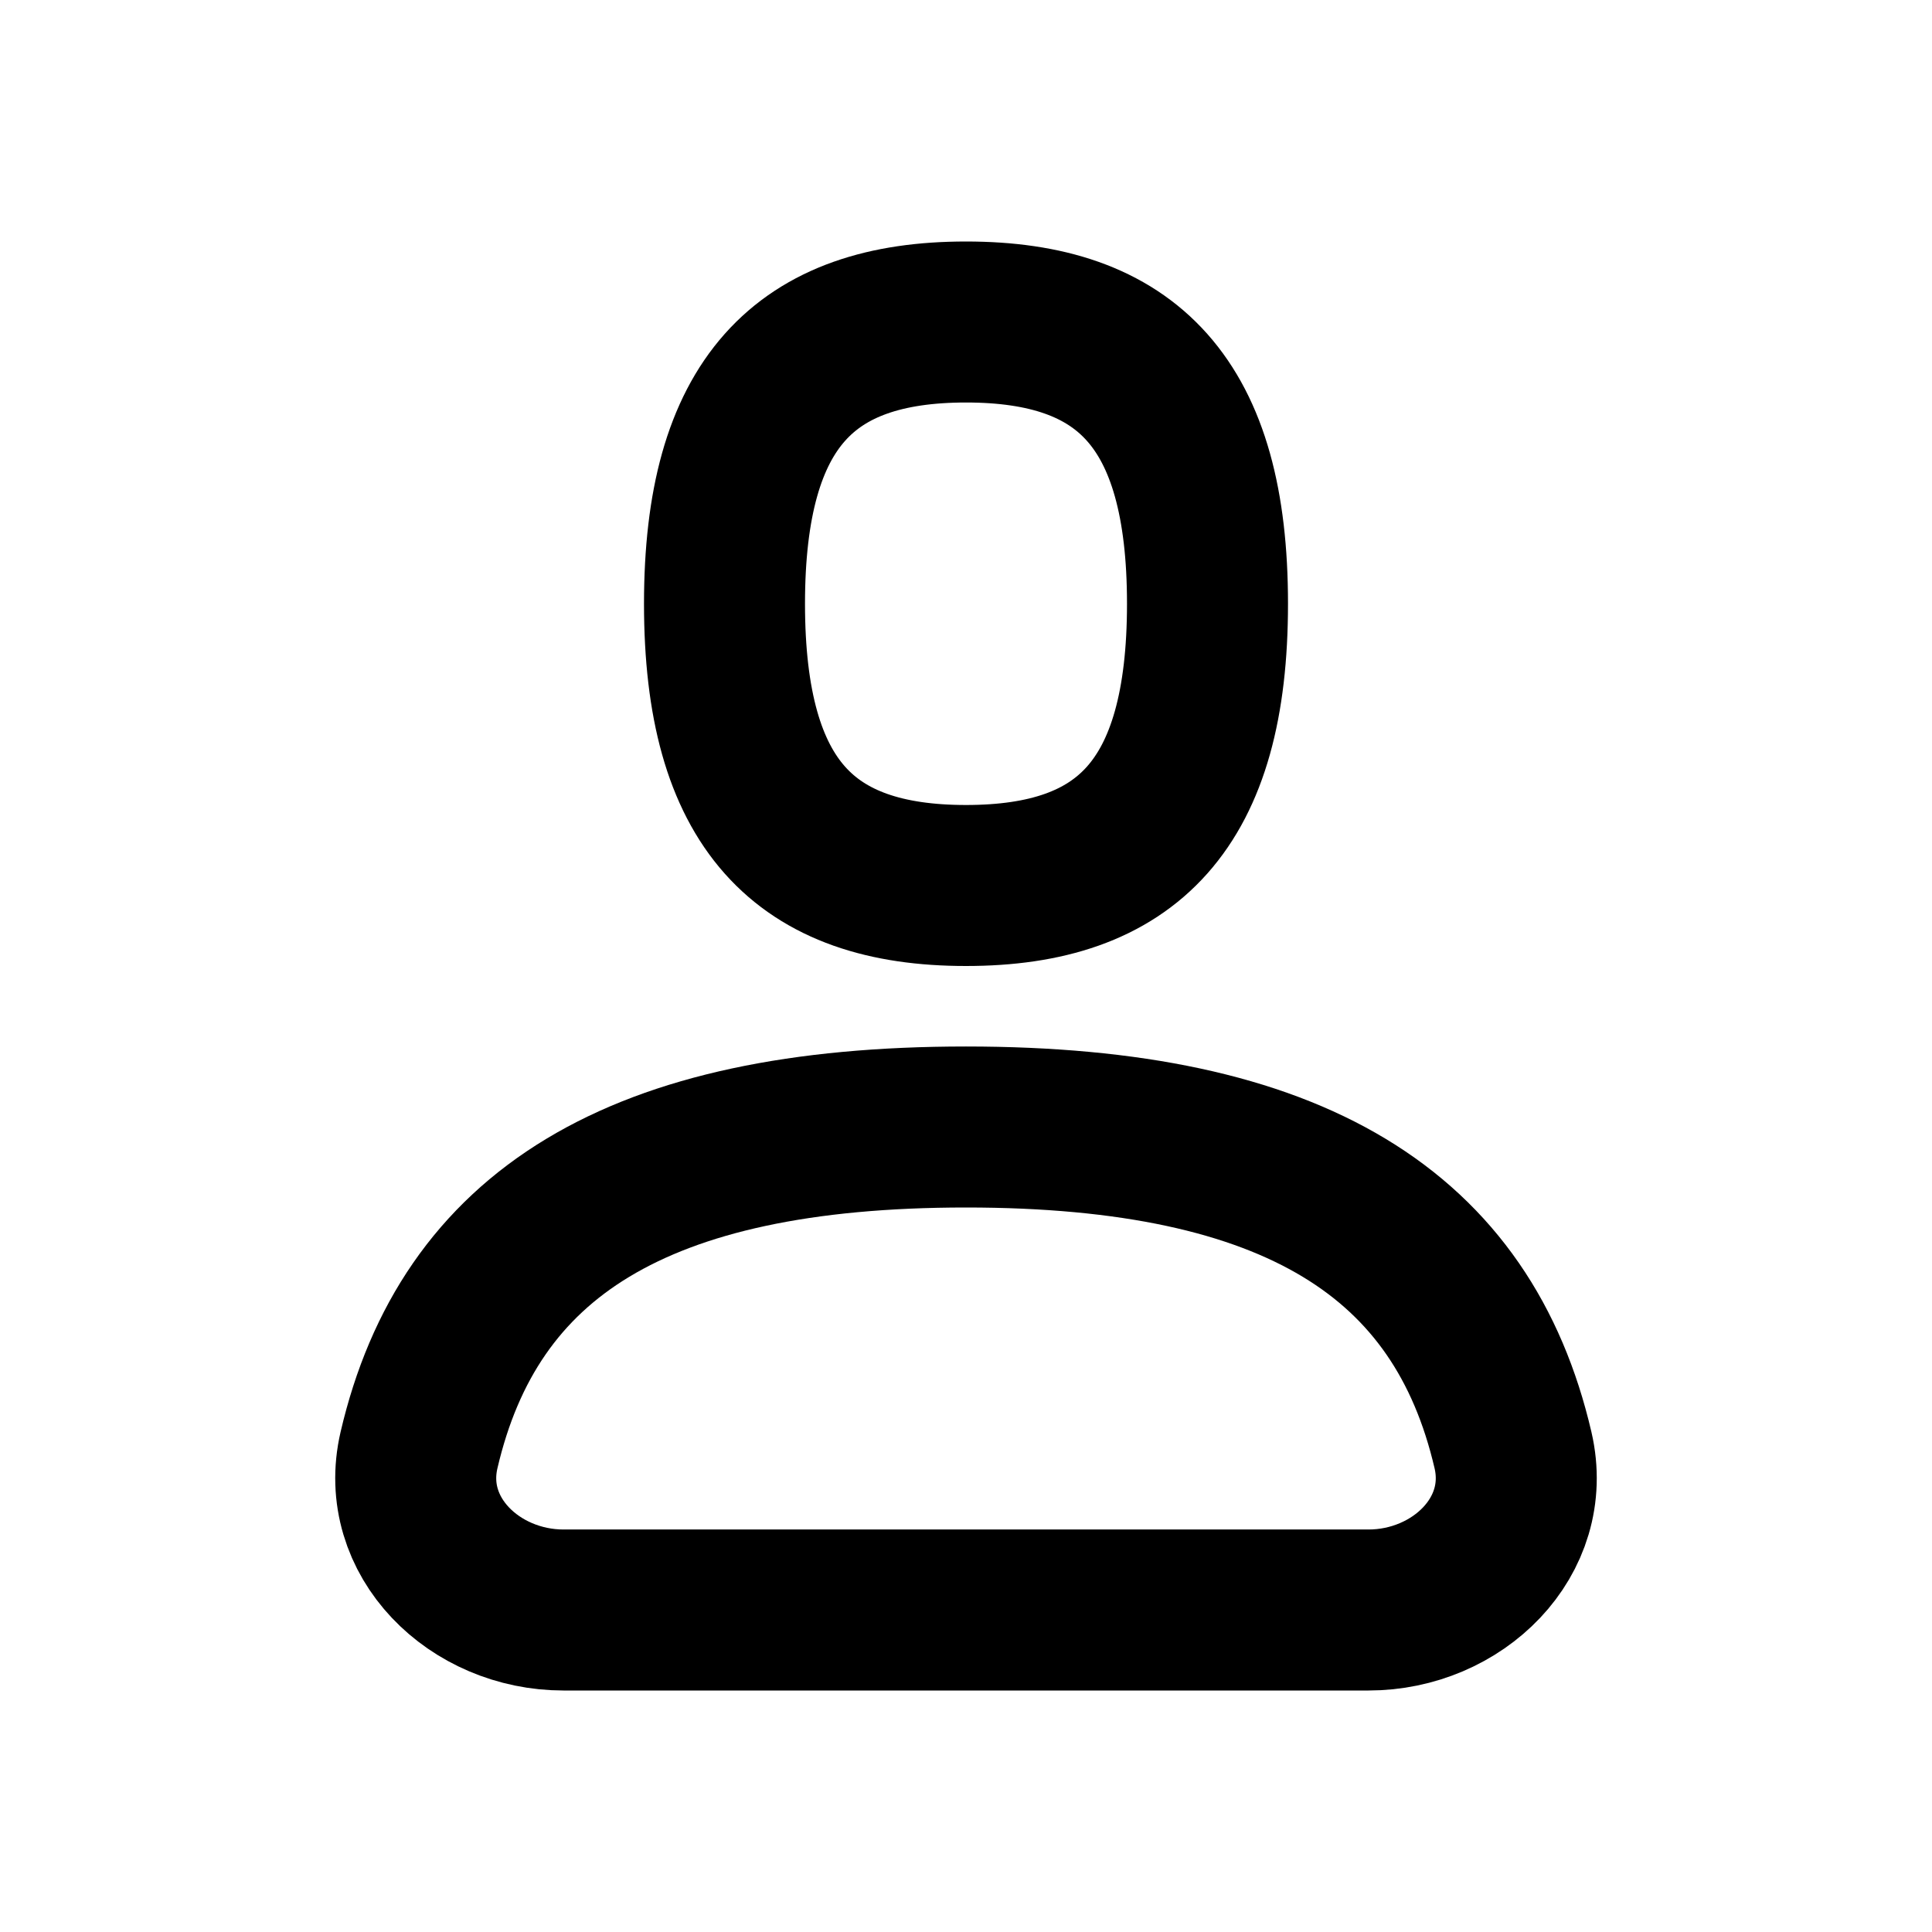
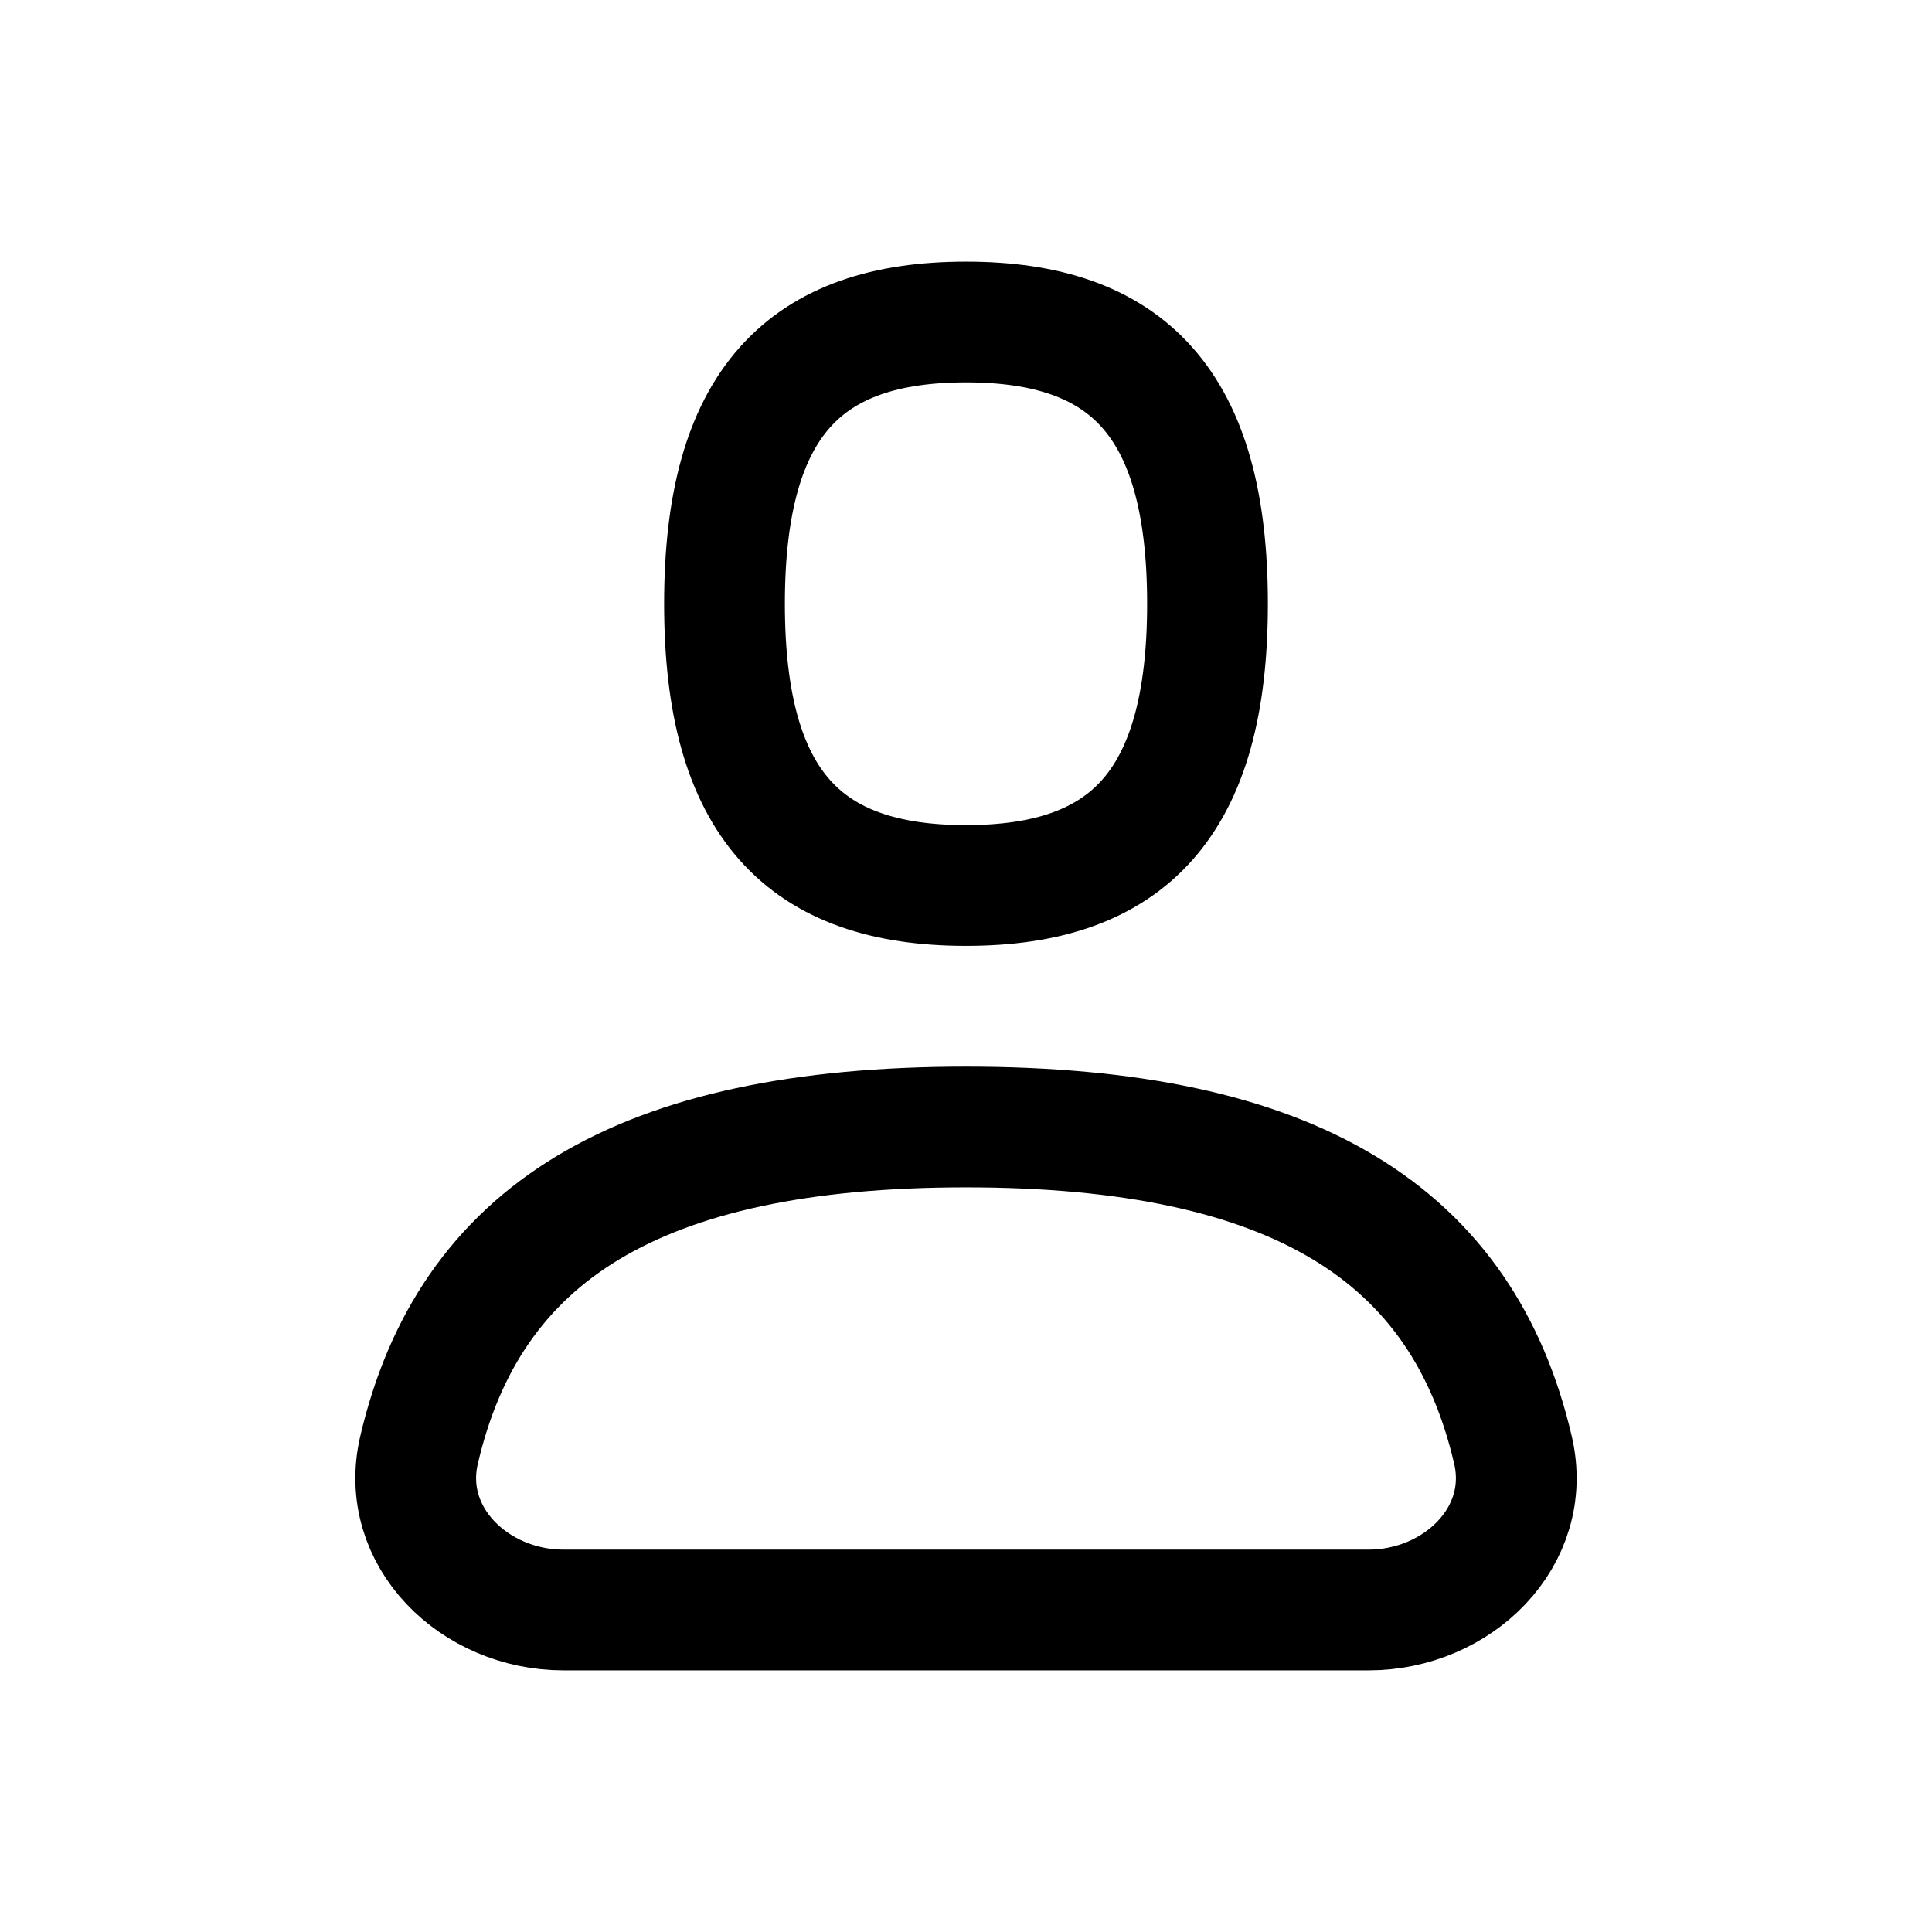
<svg xmlns="http://www.w3.org/2000/svg" width="800px" height="800px" viewBox="0 0 24 24" fill="none">
-   <path d="M17 20C18.105 20 19.045 19.09 18.795 18.014C18.172 15.338 16.09 14 12 14C7.91 14 5.828 15.338 5.205 18.014C4.955 19.09 5.895 20 7 20H17Z" stroke="currentColor" stroke-width="2" stroke-linecap="round" stroke-linejoin="round" />
-   <path fill-rule="evenodd" clip-rule="evenodd" d="M12 11C14 11 15 10 15 7.5C15 5 14 4 12 4C10 4 9 5 9 7.5C9 10 10 11 12 11Z" stroke="currentColor" stroke-width="2" stroke-linecap="round" stroke-linejoin="round" />
+   <path d="M17 20C18.105 20 19.045 19.09 18.795 18.014C18.172 15.338 16.09 14 12 14C7.91 14 5.828 15.338 5.205 18.014C4.955 19.09 5.895 20 7 20H17Z" stroke="currentColor" stroke-width="1.5" stroke-linecap="round" stroke-linejoin="round" />
+   <path fill-rule="evenodd" clip-rule="evenodd" d="M12 11C14 11 15 10 15 7.5C15 5 14 4 12 4C10 4 9 5 9 7.5C9 10 10 11 12 11Z" stroke="currentColor" stroke-width="1.5" stroke-linecap="round" stroke-linejoin="round" />
</svg>
